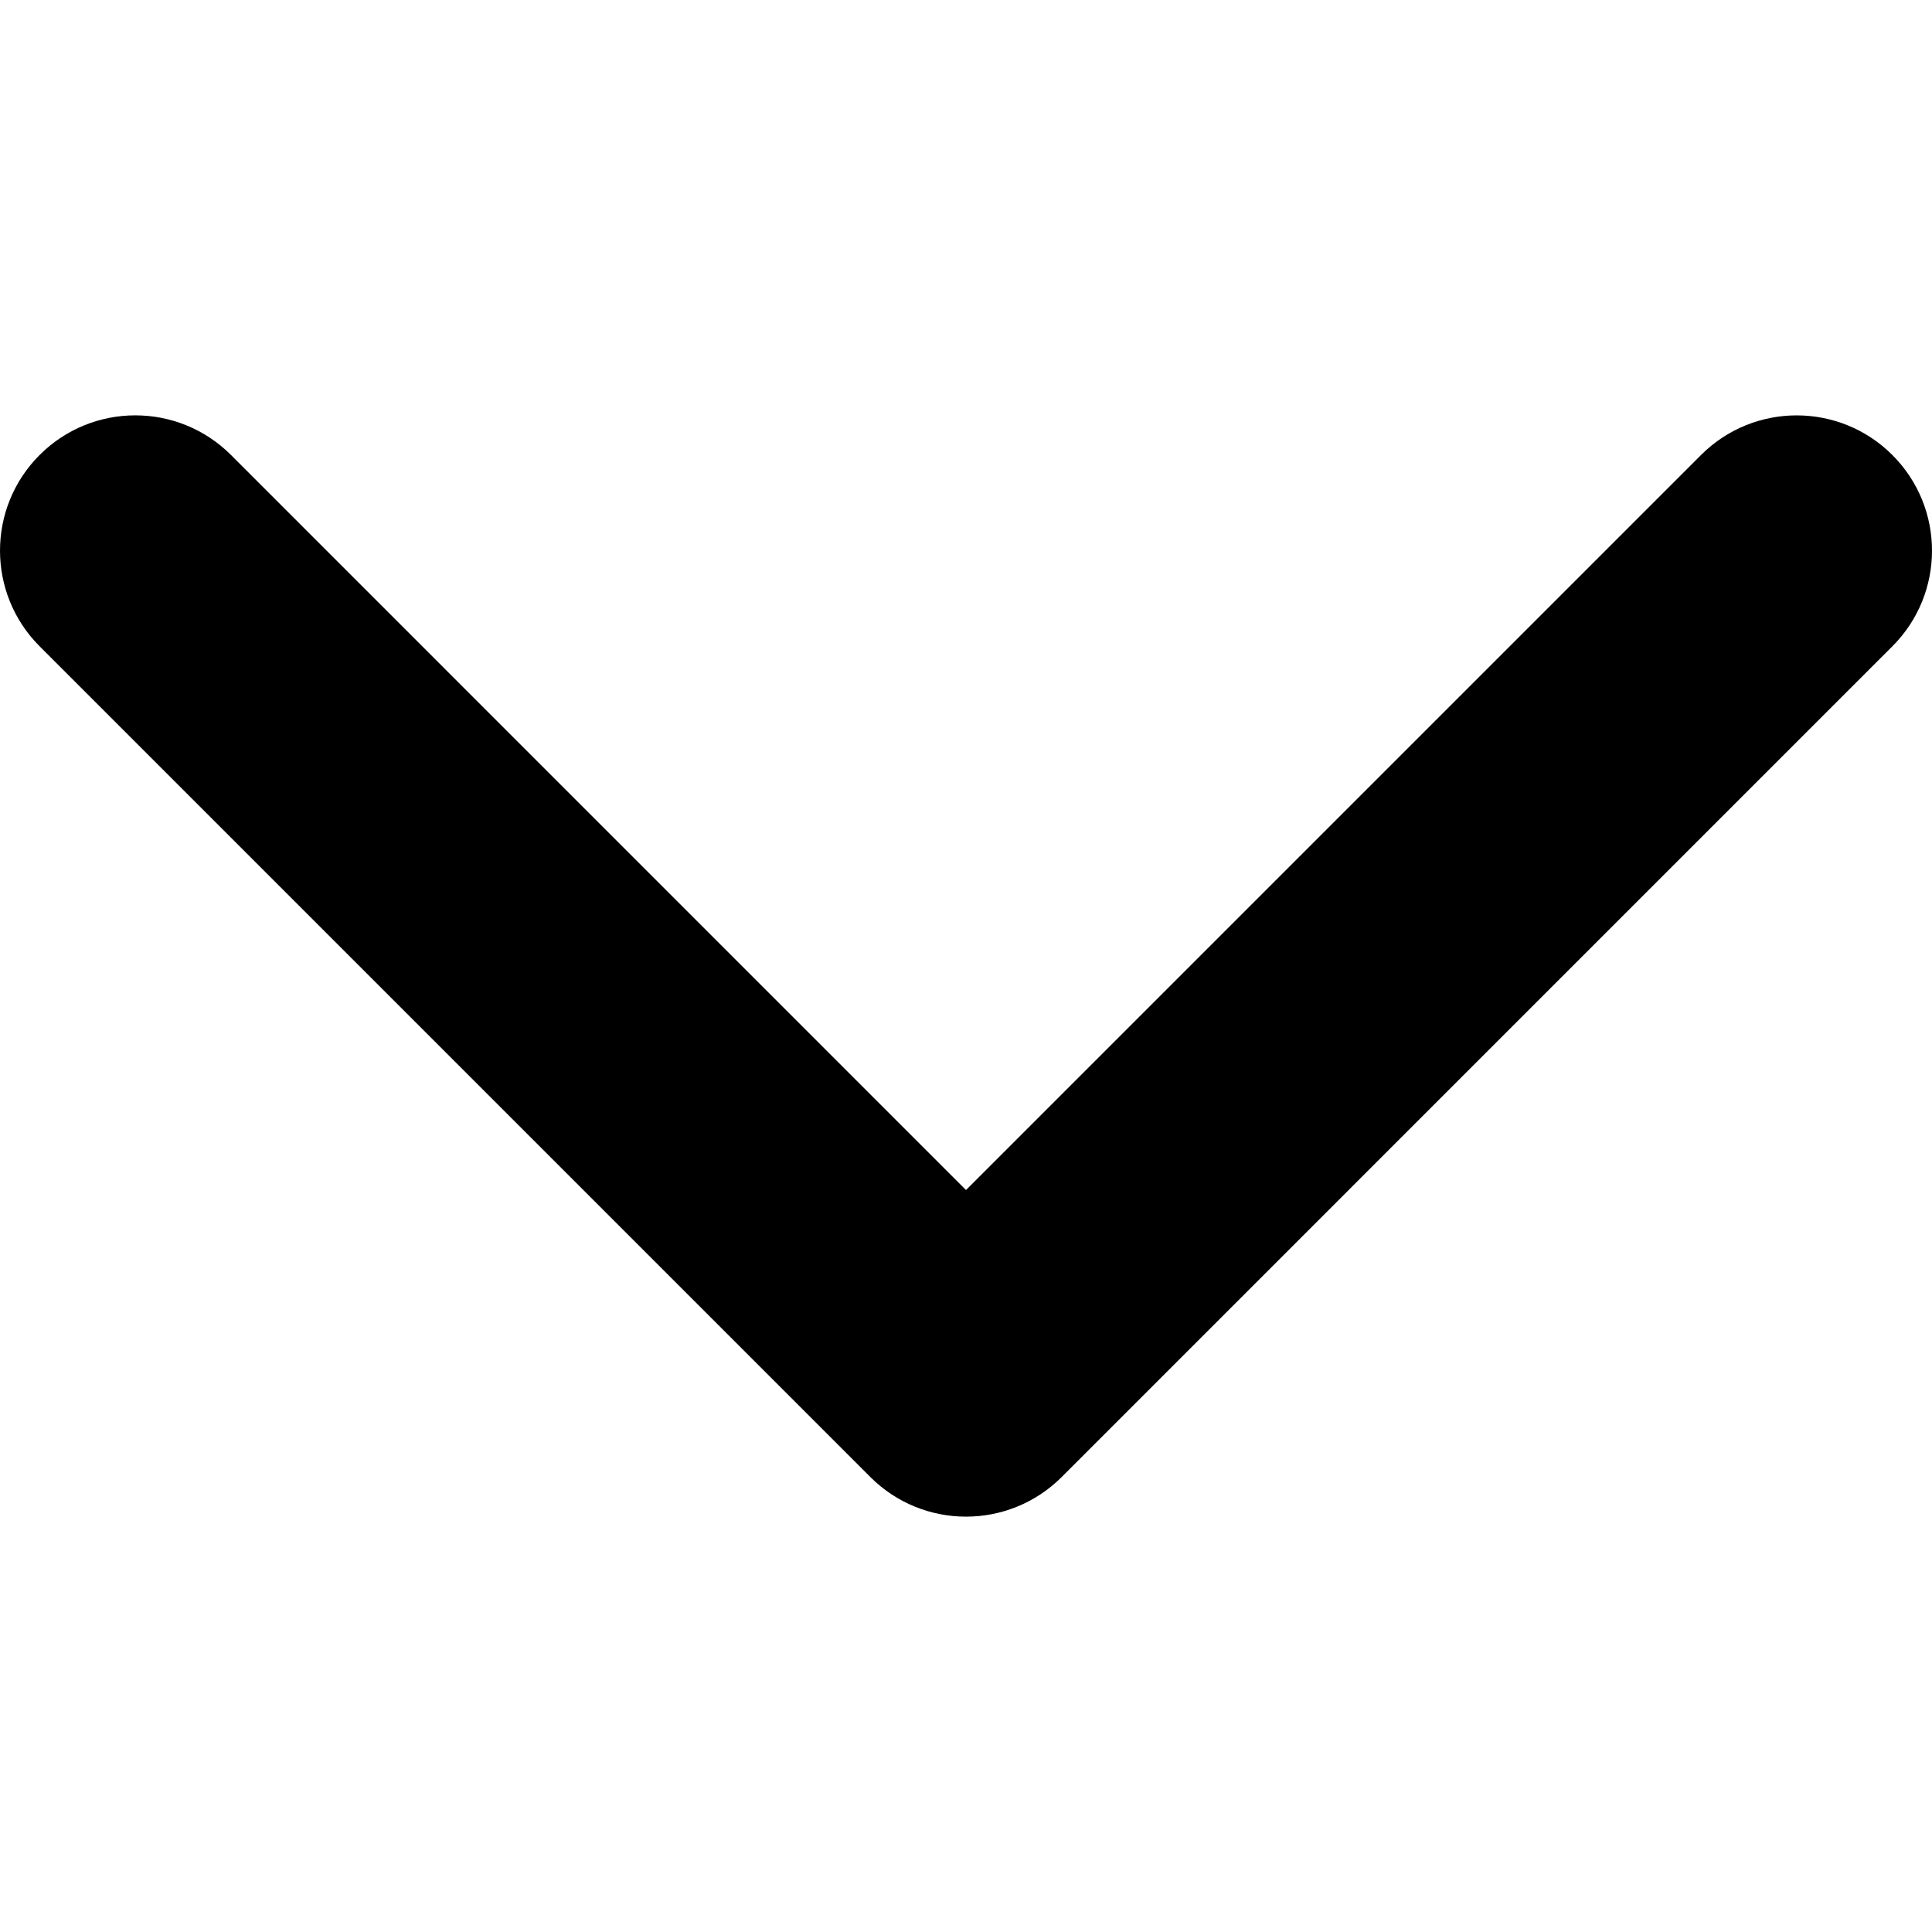
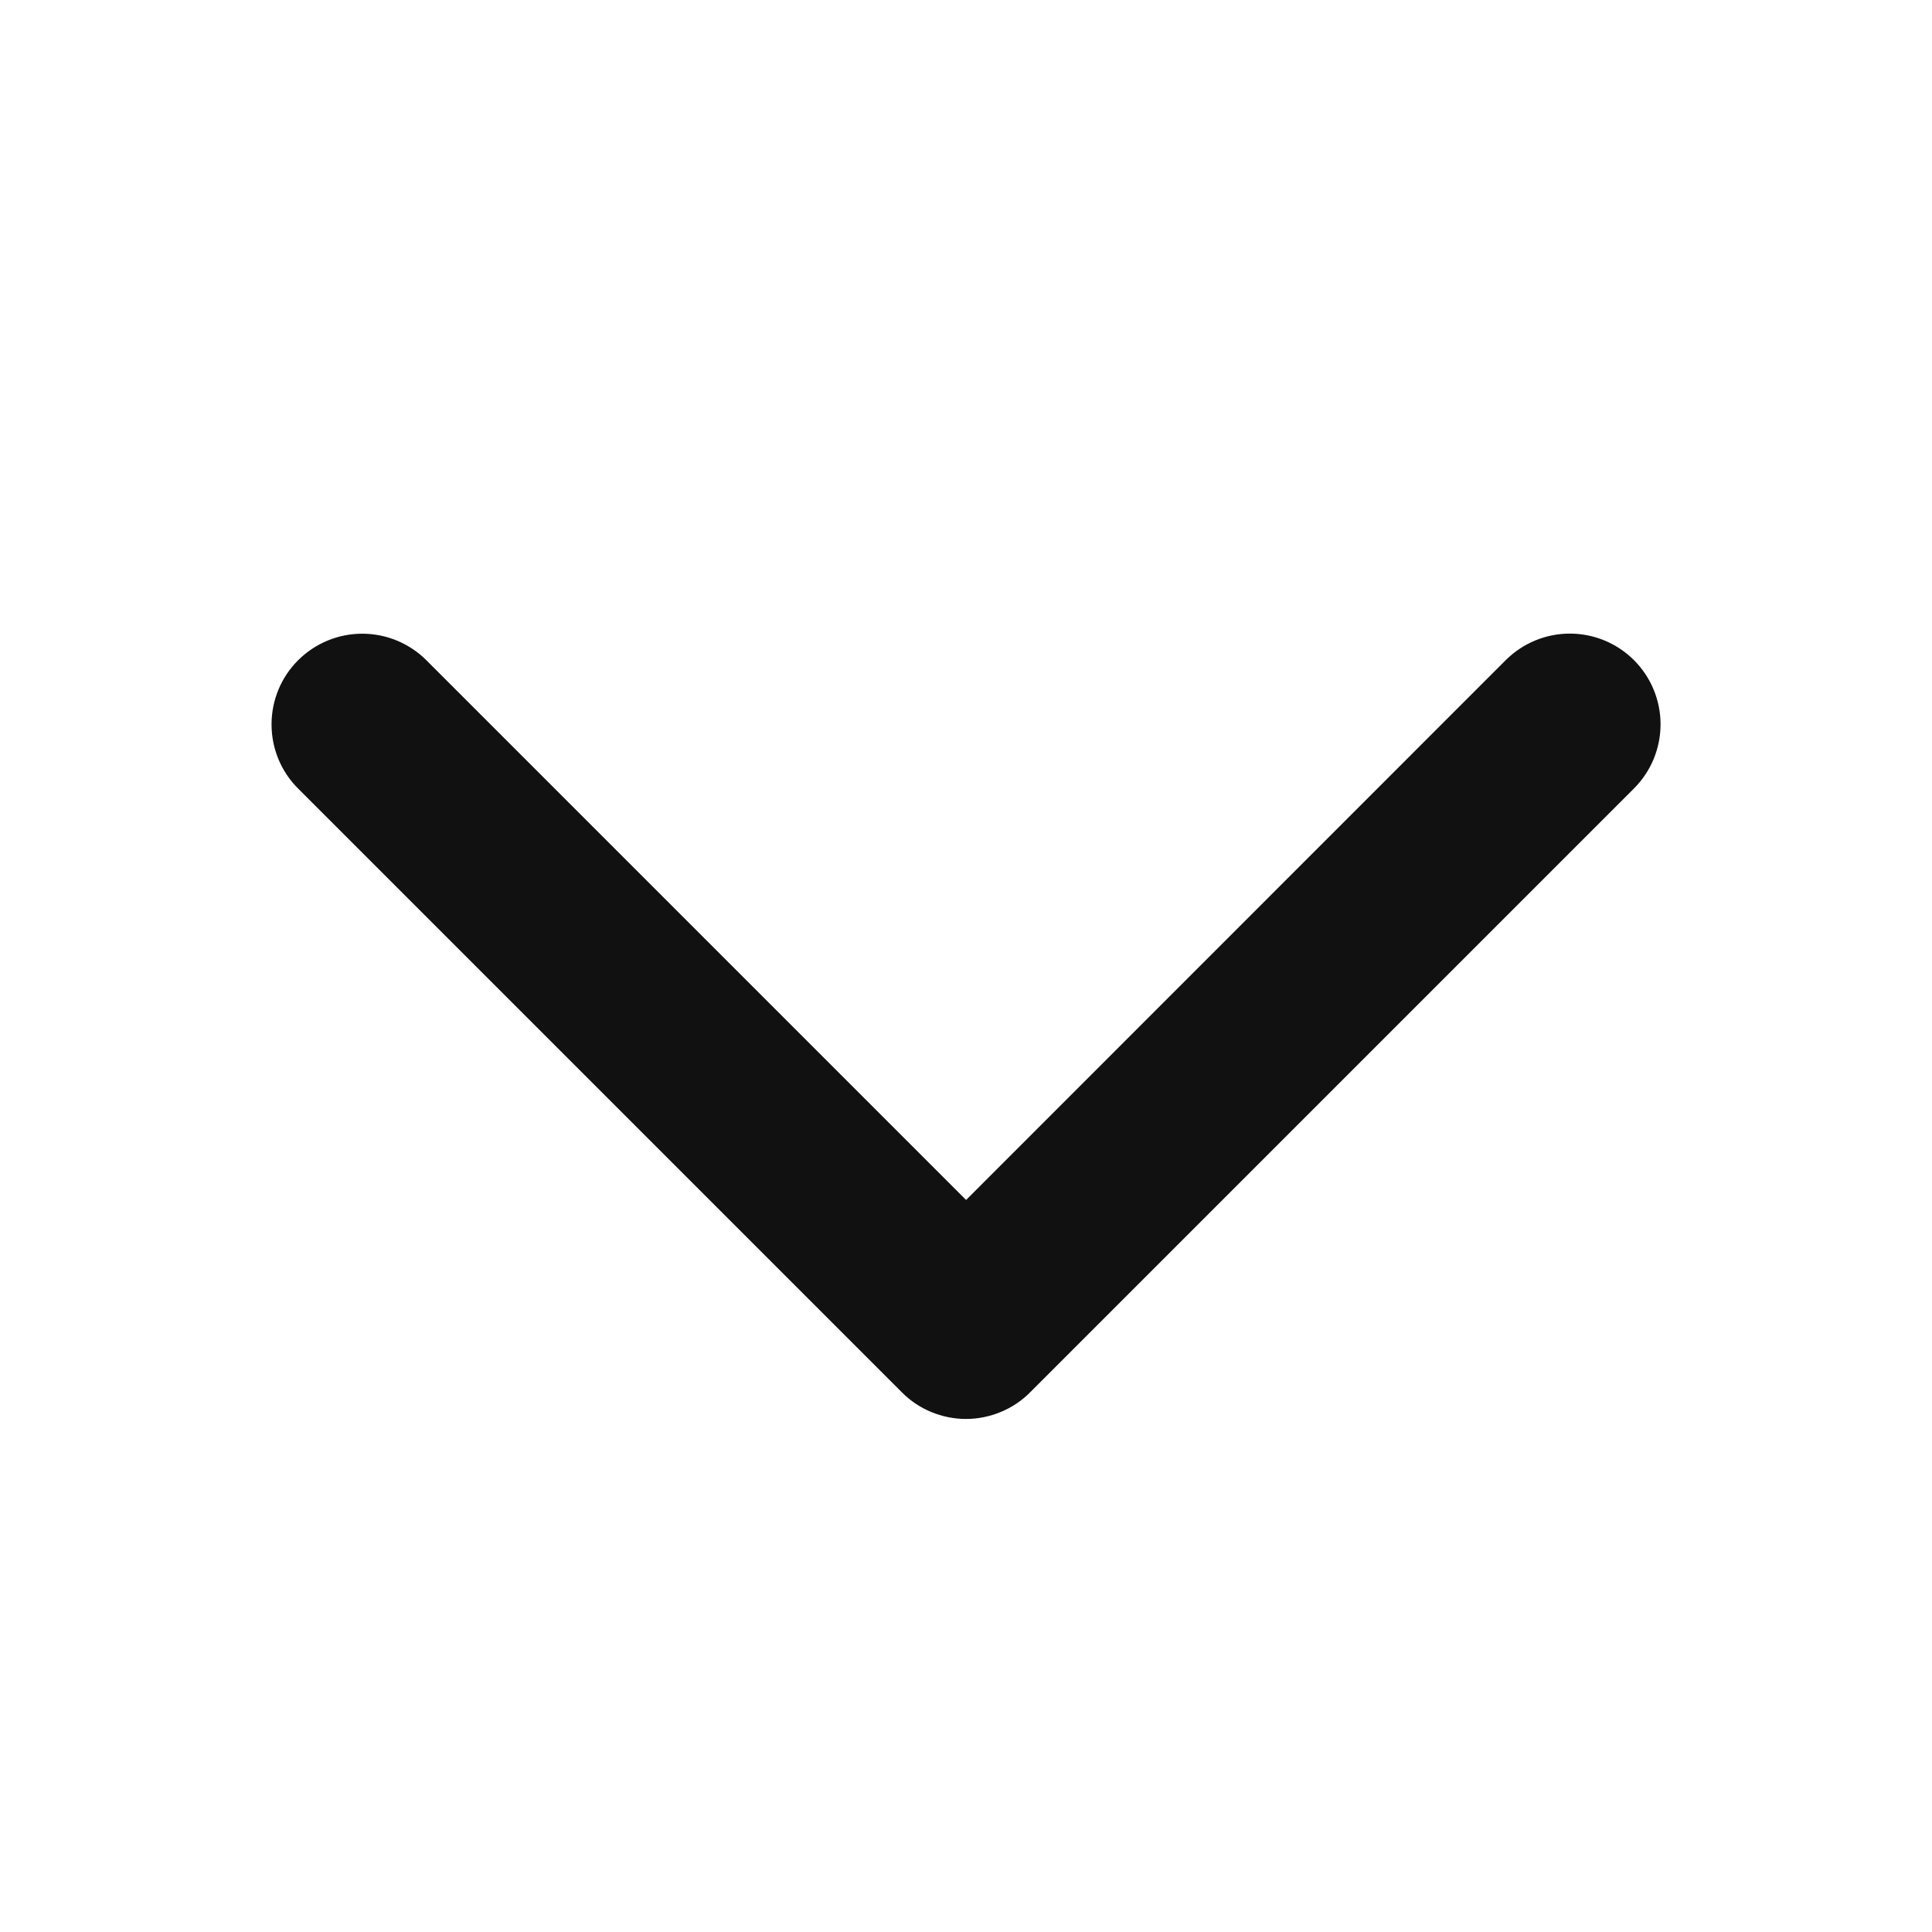
- <svg xmlns="http://www.w3.org/2000/svg" version="1.1" width="512" height="512" x="0" y="0" viewBox="0 0 451.847 451.847" style="enable-background:new 0 0 512 512" xml:space="preserve" class="">
-   <g>
-     <path d="M225.923 354.706c-8.098 0-16.195-3.092-22.369-9.263L9.27 151.157c-12.359-12.359-12.359-32.397 0-44.751 12.354-12.354 32.388-12.354 44.748 0l171.905 171.915 171.906-171.909c12.359-12.354 32.391-12.354 44.744 0 12.365 12.354 12.365 32.392 0 44.751L248.292 345.449c-6.177 6.172-14.274 9.257-22.369 9.257z" fill="#000000" data-original="#000000" />
+ <svg xmlns="http://www.w3.org/2000/svg" width="20" height="20" viewBox="0 0 20 20" fill="none">
+   <g id="CaretDown">
+     <path id="Vector" d="M16.914 8.163L10.664 14.413C10.577 14.501 10.473 14.57 10.359 14.617C10.245 14.664 10.123 14.689 10 14.689C9.876 14.689 9.754 14.664 9.64 14.617C9.526 14.57 9.423 14.501 9.336 14.413L3.086 8.163C2.909 7.987 2.811 7.748 2.811 7.499C2.811 7.25 2.909 7.011 3.086 6.835C3.262 6.659 3.501 6.56 3.75 6.56C3.999 6.56 4.238 6.659 4.414 6.835L10.001 12.422L15.587 6.834C15.763 6.658 16.002 6.559 16.251 6.559C16.5 6.559 16.739 6.658 16.915 6.834C17.091 7.01 17.19 7.249 17.19 7.498C17.19 7.747 17.091 7.986 16.915 8.162L16.914 8.163Z" fill="#111111" />
  </g>
</svg>
